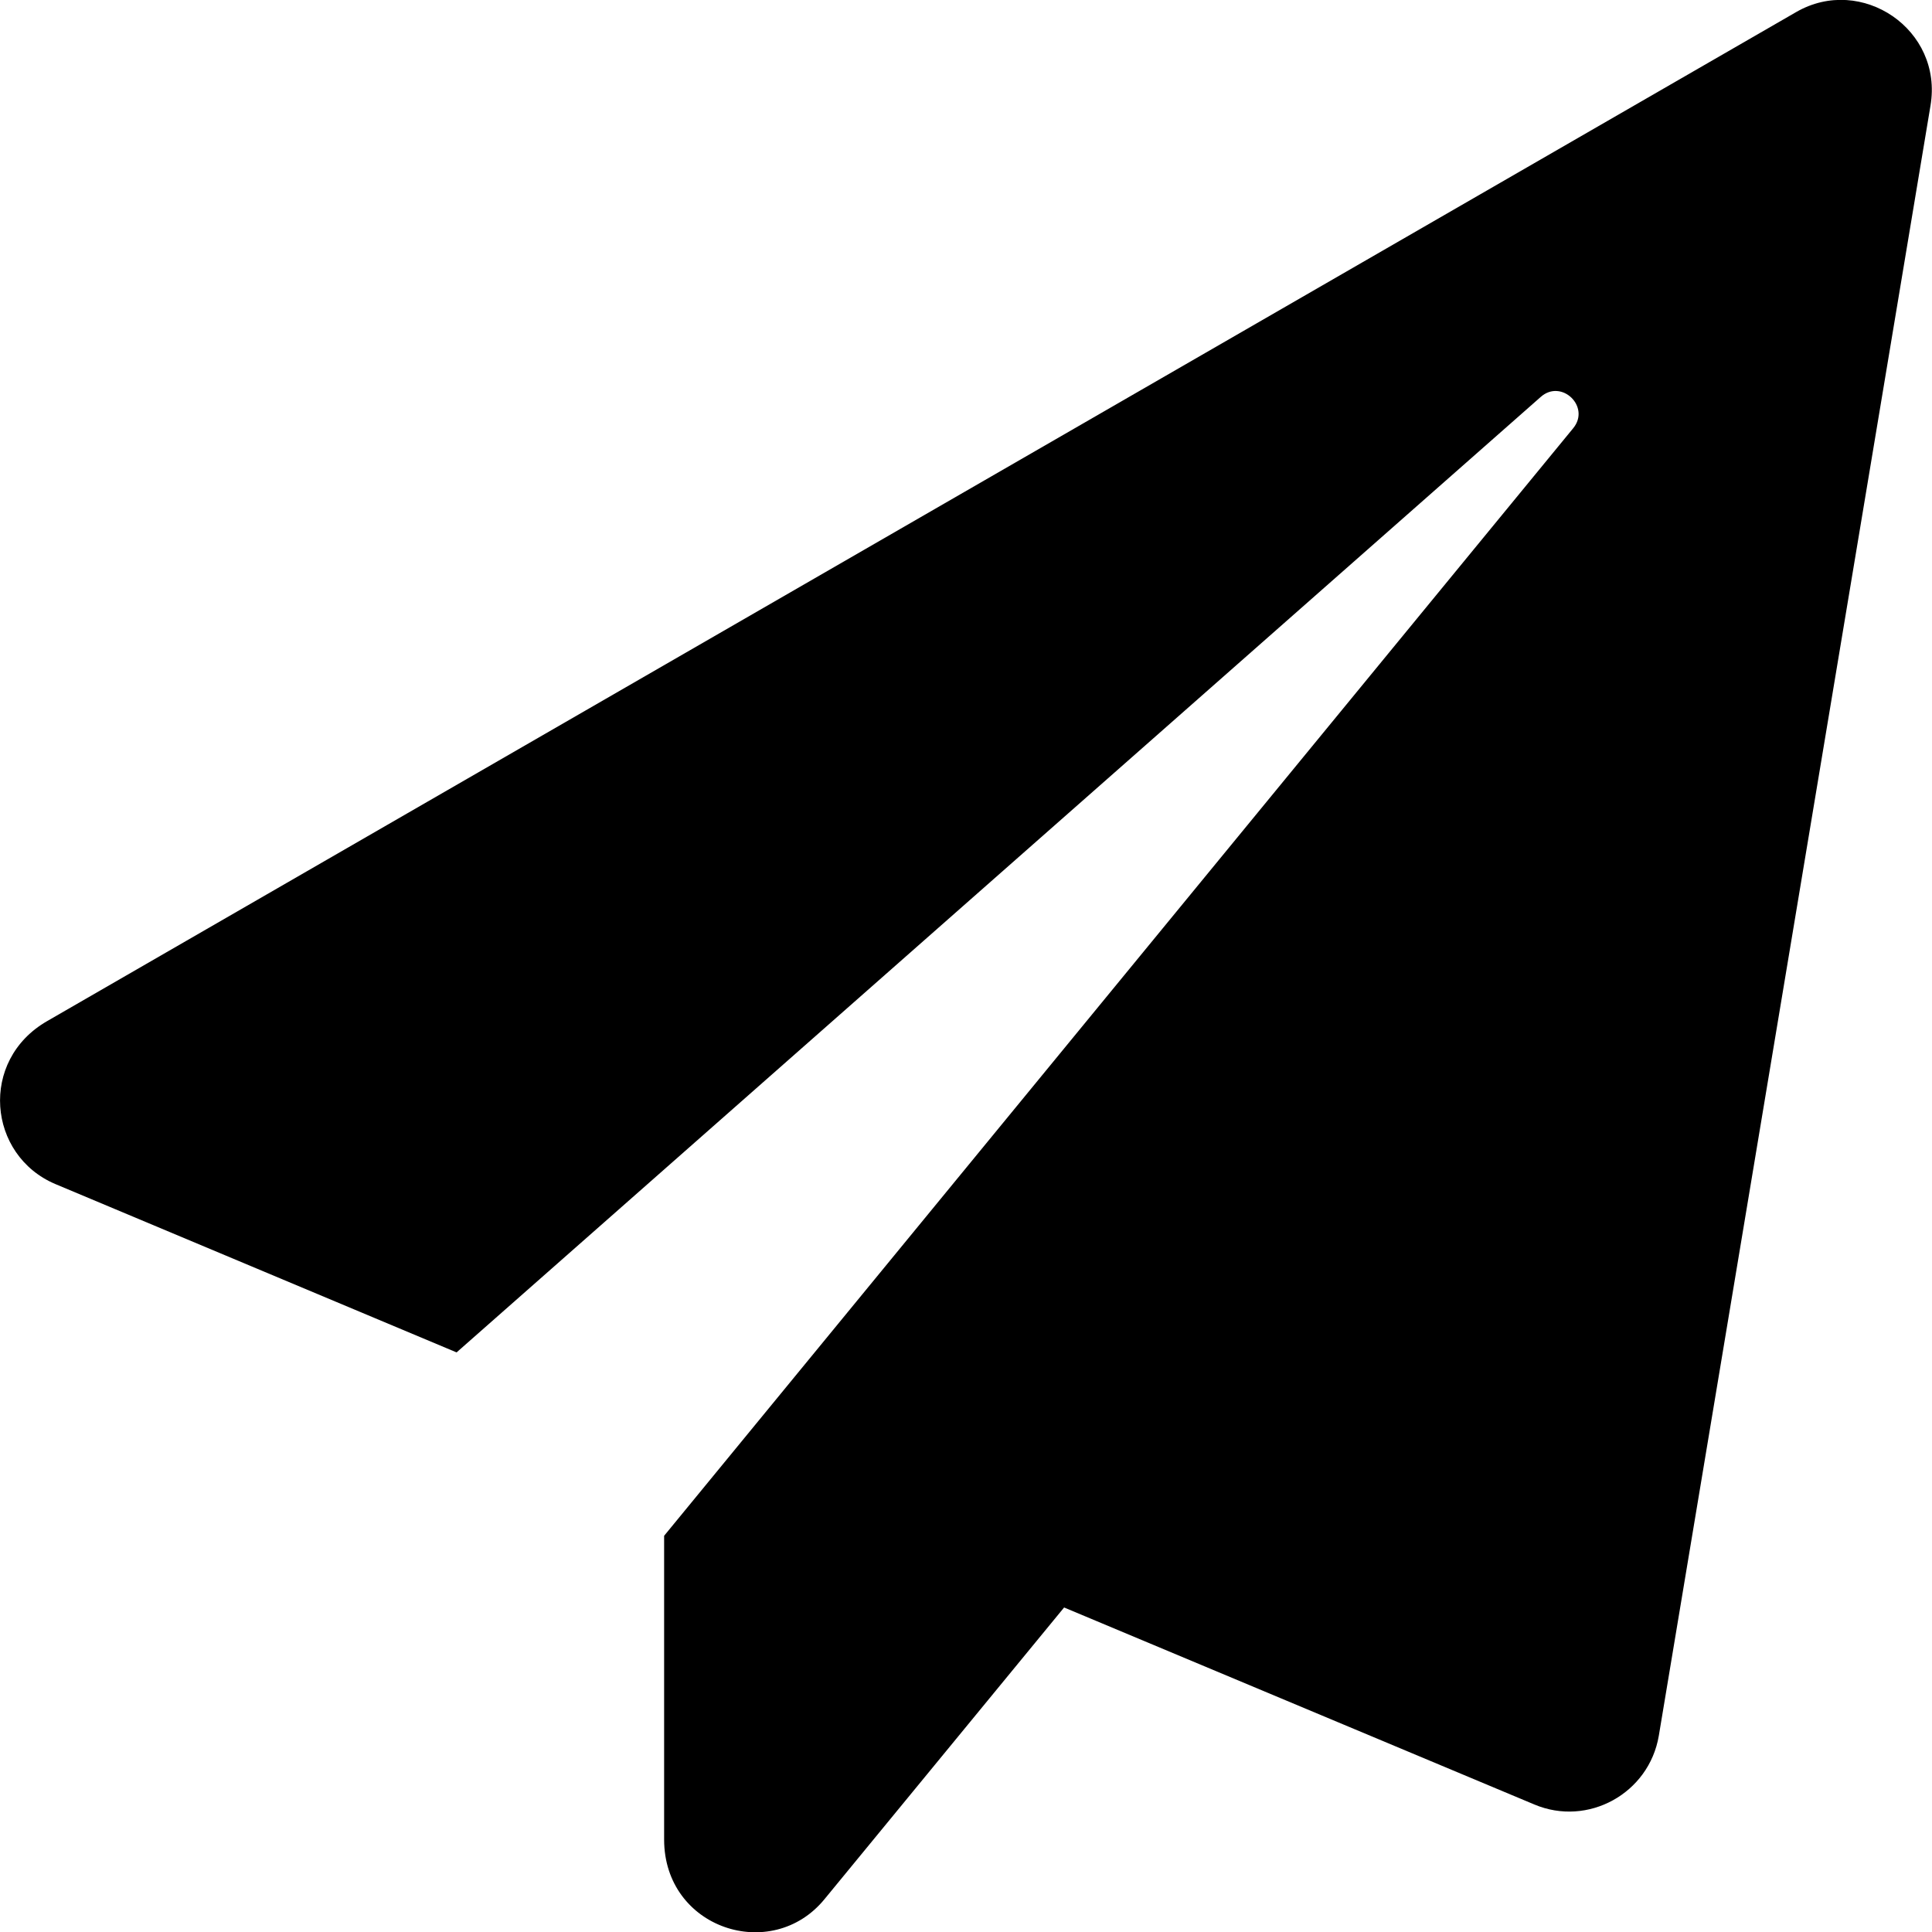
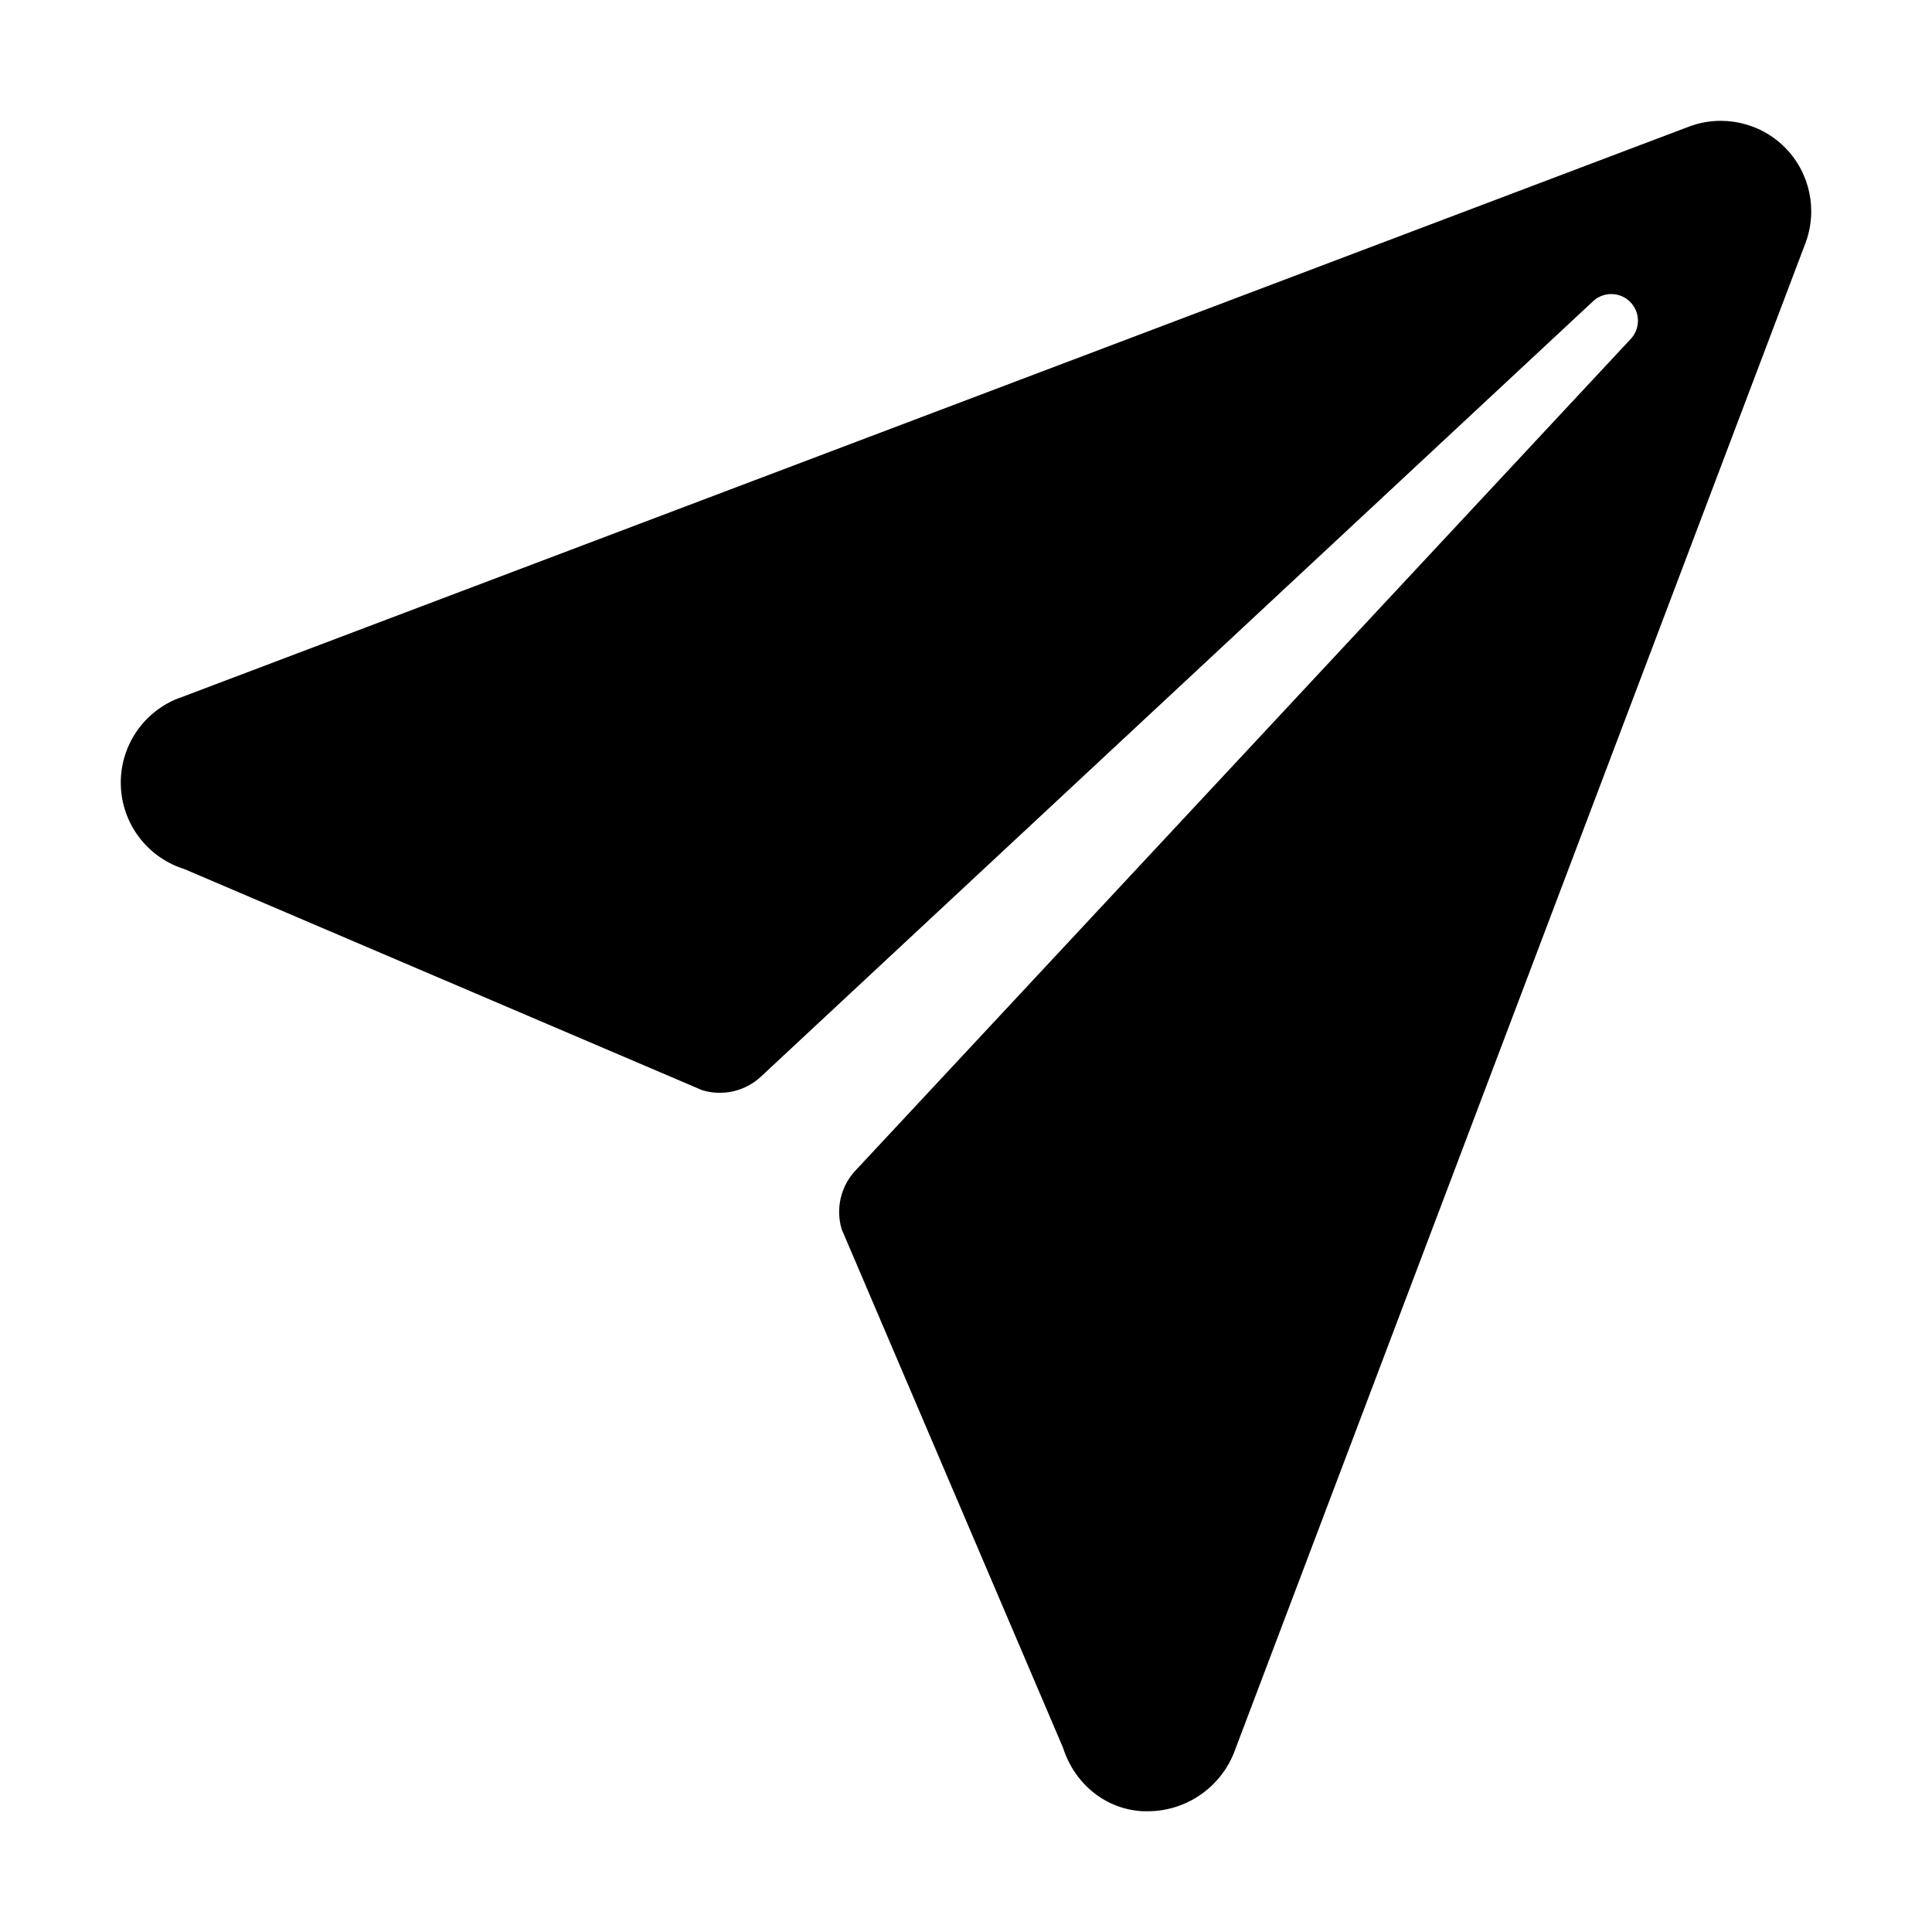
- <svg xmlns="http://www.w3.org/2000/svg" aria-hidden="true" focusable="false" data-prefix="fas" data-icon="paper-plane" class="svg-inline--fa fa-paper-plane fa-w-16" role="img" viewBox="0 0 512 512">
-   <path fill="currentColor" d="M476 3.2L12.5 270.6c-18.1 10.4-15.8 35.6 2.2 43.2L121 358.4l287.3-253.2c5.5-4.9 13.3 2.6 8.6 8.3L176 407v80.5c0 23.6 28.5 32.9 42.5 15.8L282 426l124.6 52.2c14.2 6 30.4-2.9 33-18.2l72-432C515 7.8 493.3-6.8 476 3.2z" />
+ <svg xmlns="http://www.w3.org/2000/svg" class="ionicon" viewBox="0 0 512 512">
+   <path d="M473 39.05a24 24 0 00-25.5-5.46L47.47 185h-.08a24 24 0 001 45.16l.41.13 137.3 58.63a16 16 0 0015.54-3.59L422 80a7.07 7.07 0 0110 10L226.66 310.26a16 16 0 00-3.59 15.54l58.65 137.38c.06.2.12.38.19.57 3.2 9.27 11.3 15.81 21.09 16.25h1a24.63 24.63 0 0023-15.46L478.39 64.62A24 24 0 00473 39.05z" />
</svg>
